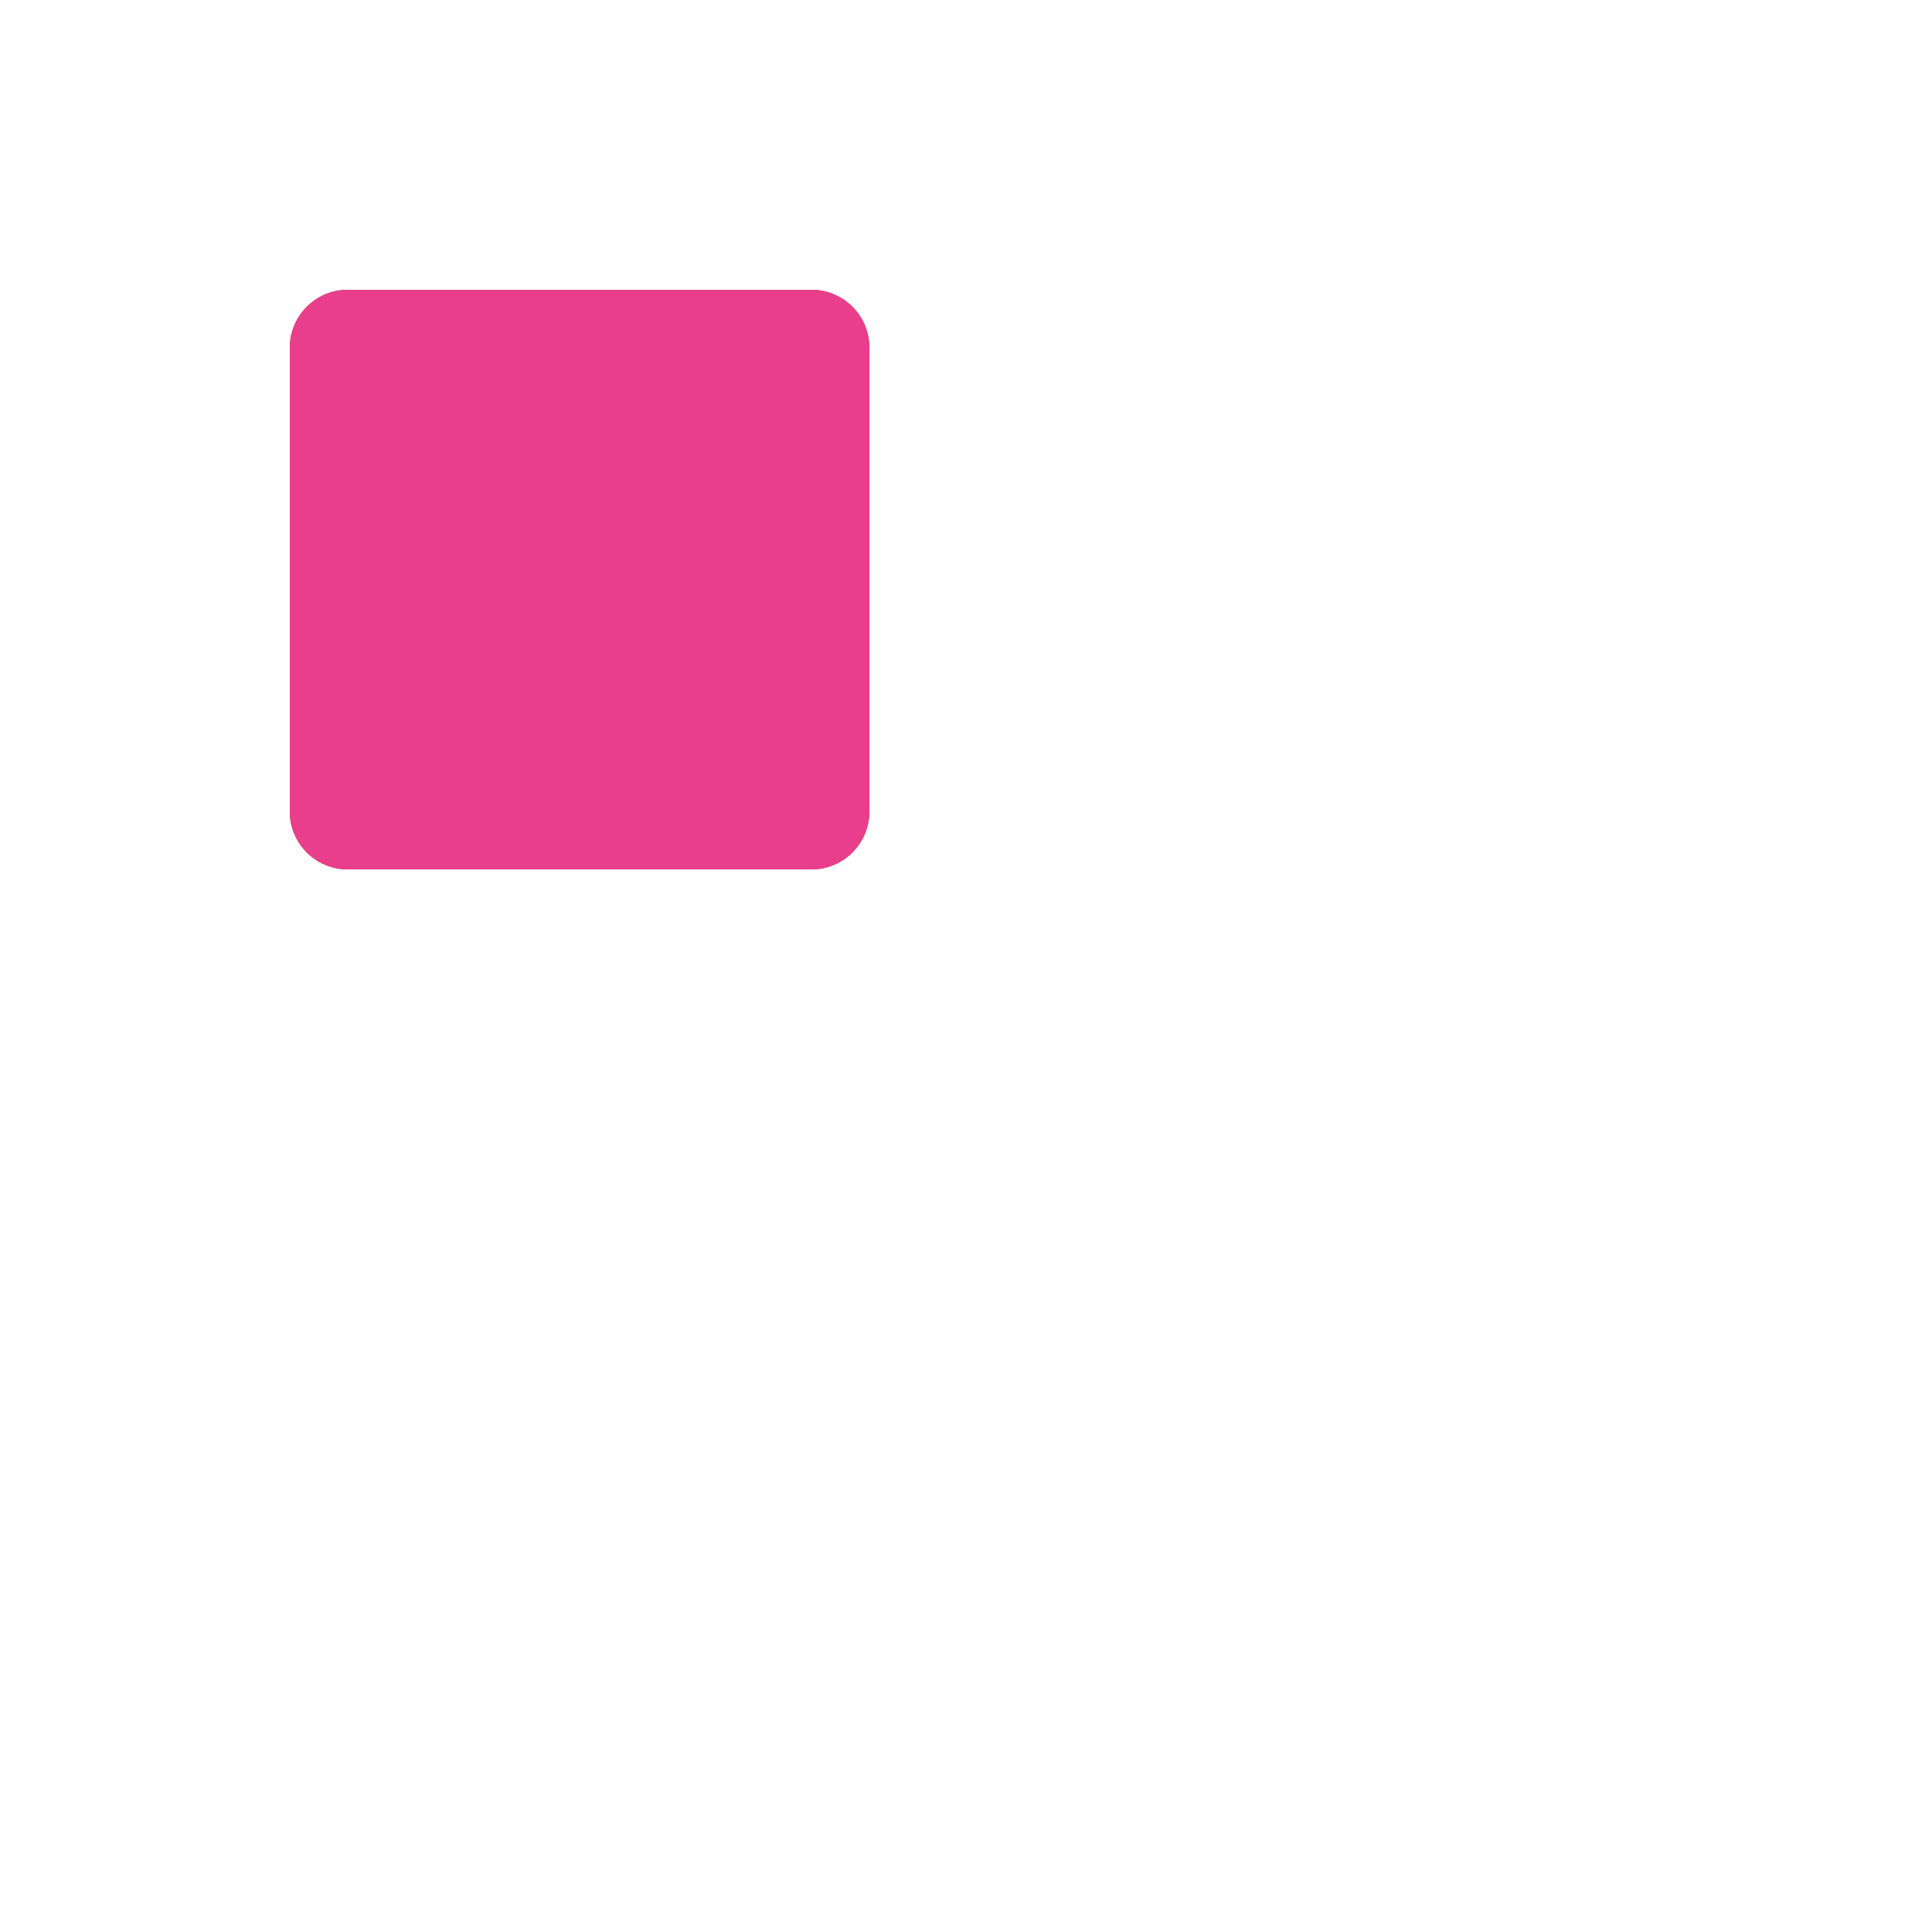
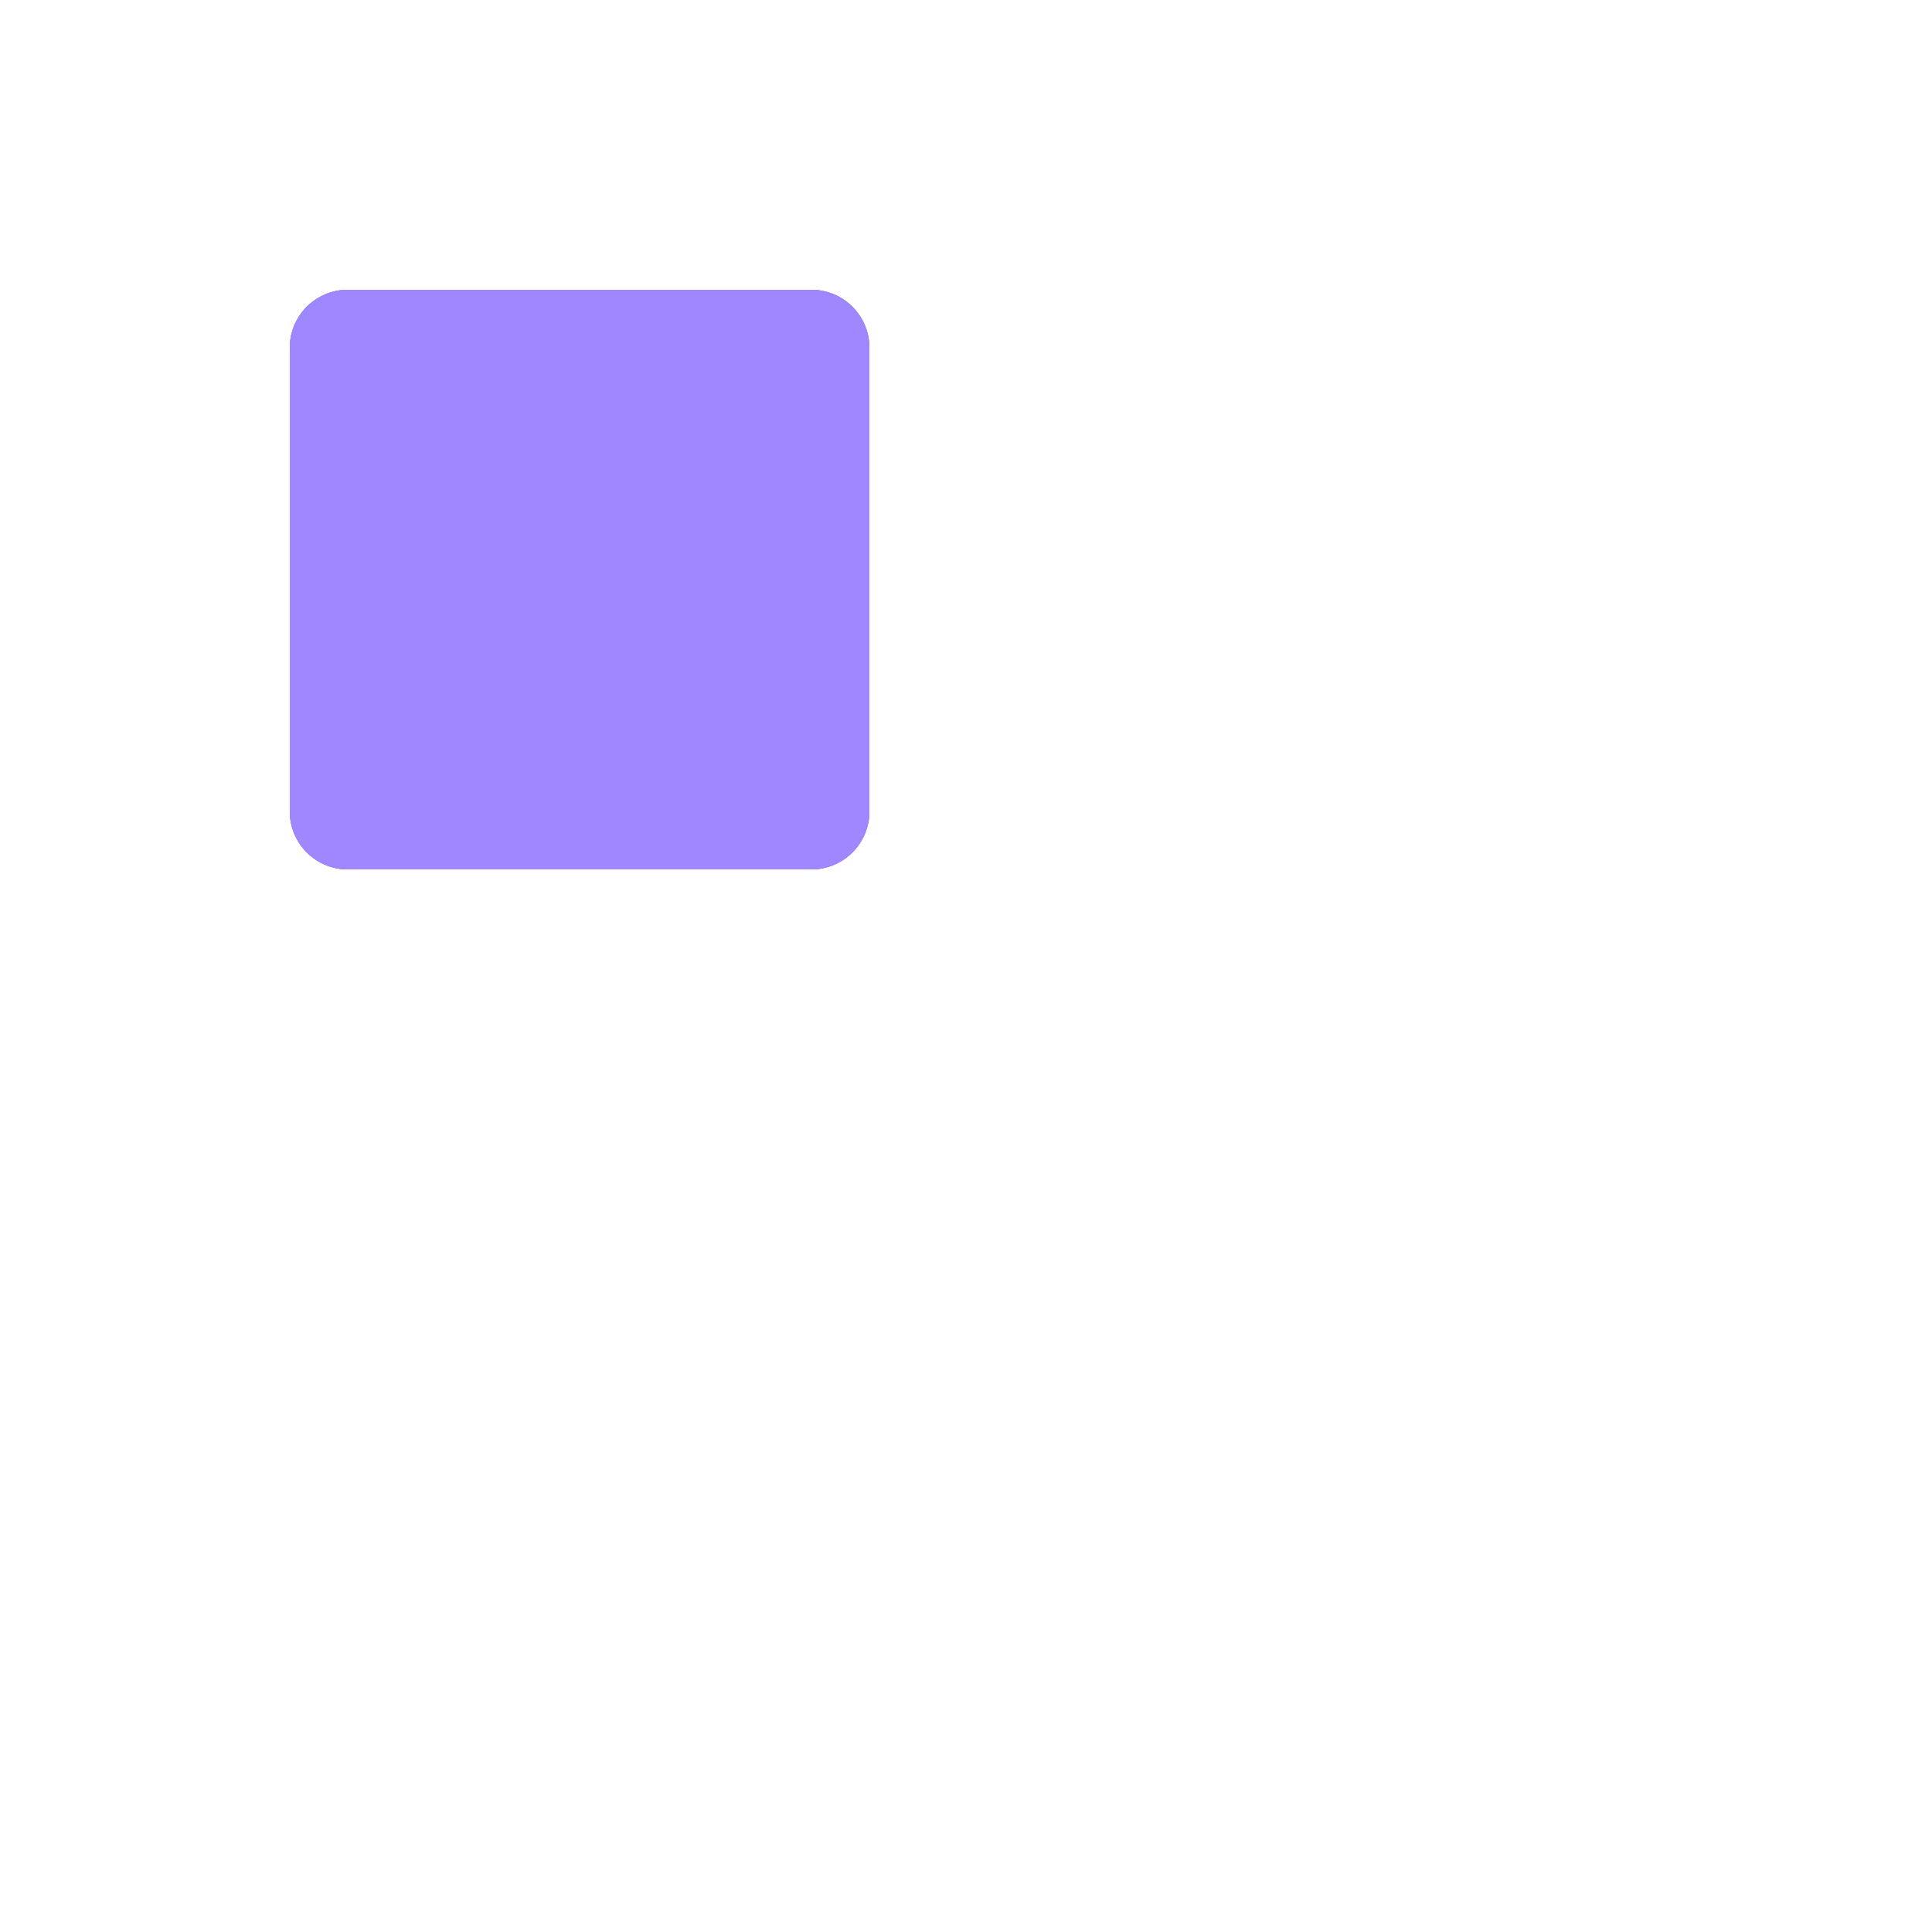
- <svg xmlns="http://www.w3.org/2000/svg" style="margin: auto; background: rgb(241, 242, 243) none repeat scroll 0% 0%; display: block;" width="200px" height="200px" viewBox="0 0 100 100" preserveAspectRatio="xMidYMid">
+ <svg xmlns="http://www.w3.org/2000/svg" style="margin:auto;background:#fff;display:block;" width="90px" height="90px" viewBox="0 0 100 100" preserveAspectRatio="xMidYMid">
  <rect fill="#5b37f0" x="15" y="15" width="30" height="30" rx="3" ry="3">
-     <animate attributeName="x" dur="2s" repeatCount="indefinite" keyTimes="0;0.083;0.25;0.333;0.5;0.583;0.75;0.833;1" values="15;55;55;55;55;15;15;15;15" begin="-1.833s" />
-     <animate attributeName="y" dur="2s" repeatCount="indefinite" keyTimes="0;0.083;0.25;0.333;0.5;0.583;0.75;0.833;1" values="15;55;55;55;55;15;15;15;15" begin="-1.333s" />
+     <animate attributeName="x" dur="1.667s" repeatCount="indefinite" keyTimes="0;0.083;0.25;0.333;0.5;0.583;0.75;0.833;1" values="15;55;55;55;55;15;15;15;15" begin="-1.528s" />
+     <animate attributeName="y" dur="1.667s" repeatCount="indefinite" keyTimes="0;0.083;0.25;0.333;0.5;0.583;0.75;0.833;1" values="15;55;55;55;55;15;15;15;15" begin="-1.111s" />
  </rect>
-   <rect fill="#ff7800" x="15" y="15" width="30" height="30" rx="3" ry="3">
-     <animate attributeName="x" dur="2s" repeatCount="indefinite" keyTimes="0;0.083;0.25;0.333;0.5;0.583;0.75;0.833;1" values="15;55;55;55;55;15;15;15;15" begin="-1.167s" />
-     <animate attributeName="y" dur="2s" repeatCount="indefinite" keyTimes="0;0.083;0.25;0.333;0.5;0.583;0.75;0.833;1" values="15;55;55;55;55;15;15;15;15" begin="-0.667s" />
+   <rect fill="#9e87ff" x="15" y="15" width="30" height="30" rx="3" ry="3">
+     <animate attributeName="x" dur="1.667s" repeatCount="indefinite" keyTimes="0;0.083;0.25;0.333;0.5;0.583;0.75;0.833;1" values="15;55;55;55;55;15;15;15;15" begin="-0.972s" />
+     <animate attributeName="y" dur="1.667s" repeatCount="indefinite" keyTimes="0;0.083;0.25;0.333;0.5;0.583;0.75;0.833;1" values="15;55;55;55;55;15;15;15;15" begin="-0.556s" />
  </rect>
-   <rect fill="#e83e8c" x="15" y="15" width="30" height="30" rx="3" ry="3">
-     <animate attributeName="x" dur="2s" repeatCount="indefinite" keyTimes="0;0.083;0.25;0.333;0.5;0.583;0.75;0.833;1" values="15;55;55;55;55;15;15;15;15" begin="-0.5s" />
-     <animate attributeName="y" dur="2s" repeatCount="indefinite" keyTimes="0;0.083;0.25;0.333;0.5;0.583;0.75;0.833;1" values="15;55;55;55;55;15;15;15;15" begin="0s" />
+   <rect fill="#9e87ff" x="15" y="15" width="30" height="30" rx="3" ry="3">
+     <animate attributeName="x" dur="1.667s" repeatCount="indefinite" keyTimes="0;0.083;0.25;0.333;0.5;0.583;0.75;0.833;1" values="15;55;55;55;55;15;15;15;15" begin="-0.417s" />
+     <animate attributeName="y" dur="1.667s" repeatCount="indefinite" keyTimes="0;0.083;0.25;0.333;0.5;0.583;0.75;0.833;1" values="15;55;55;55;55;15;15;15;15" begin="0s" />
  </rect>
</svg>
